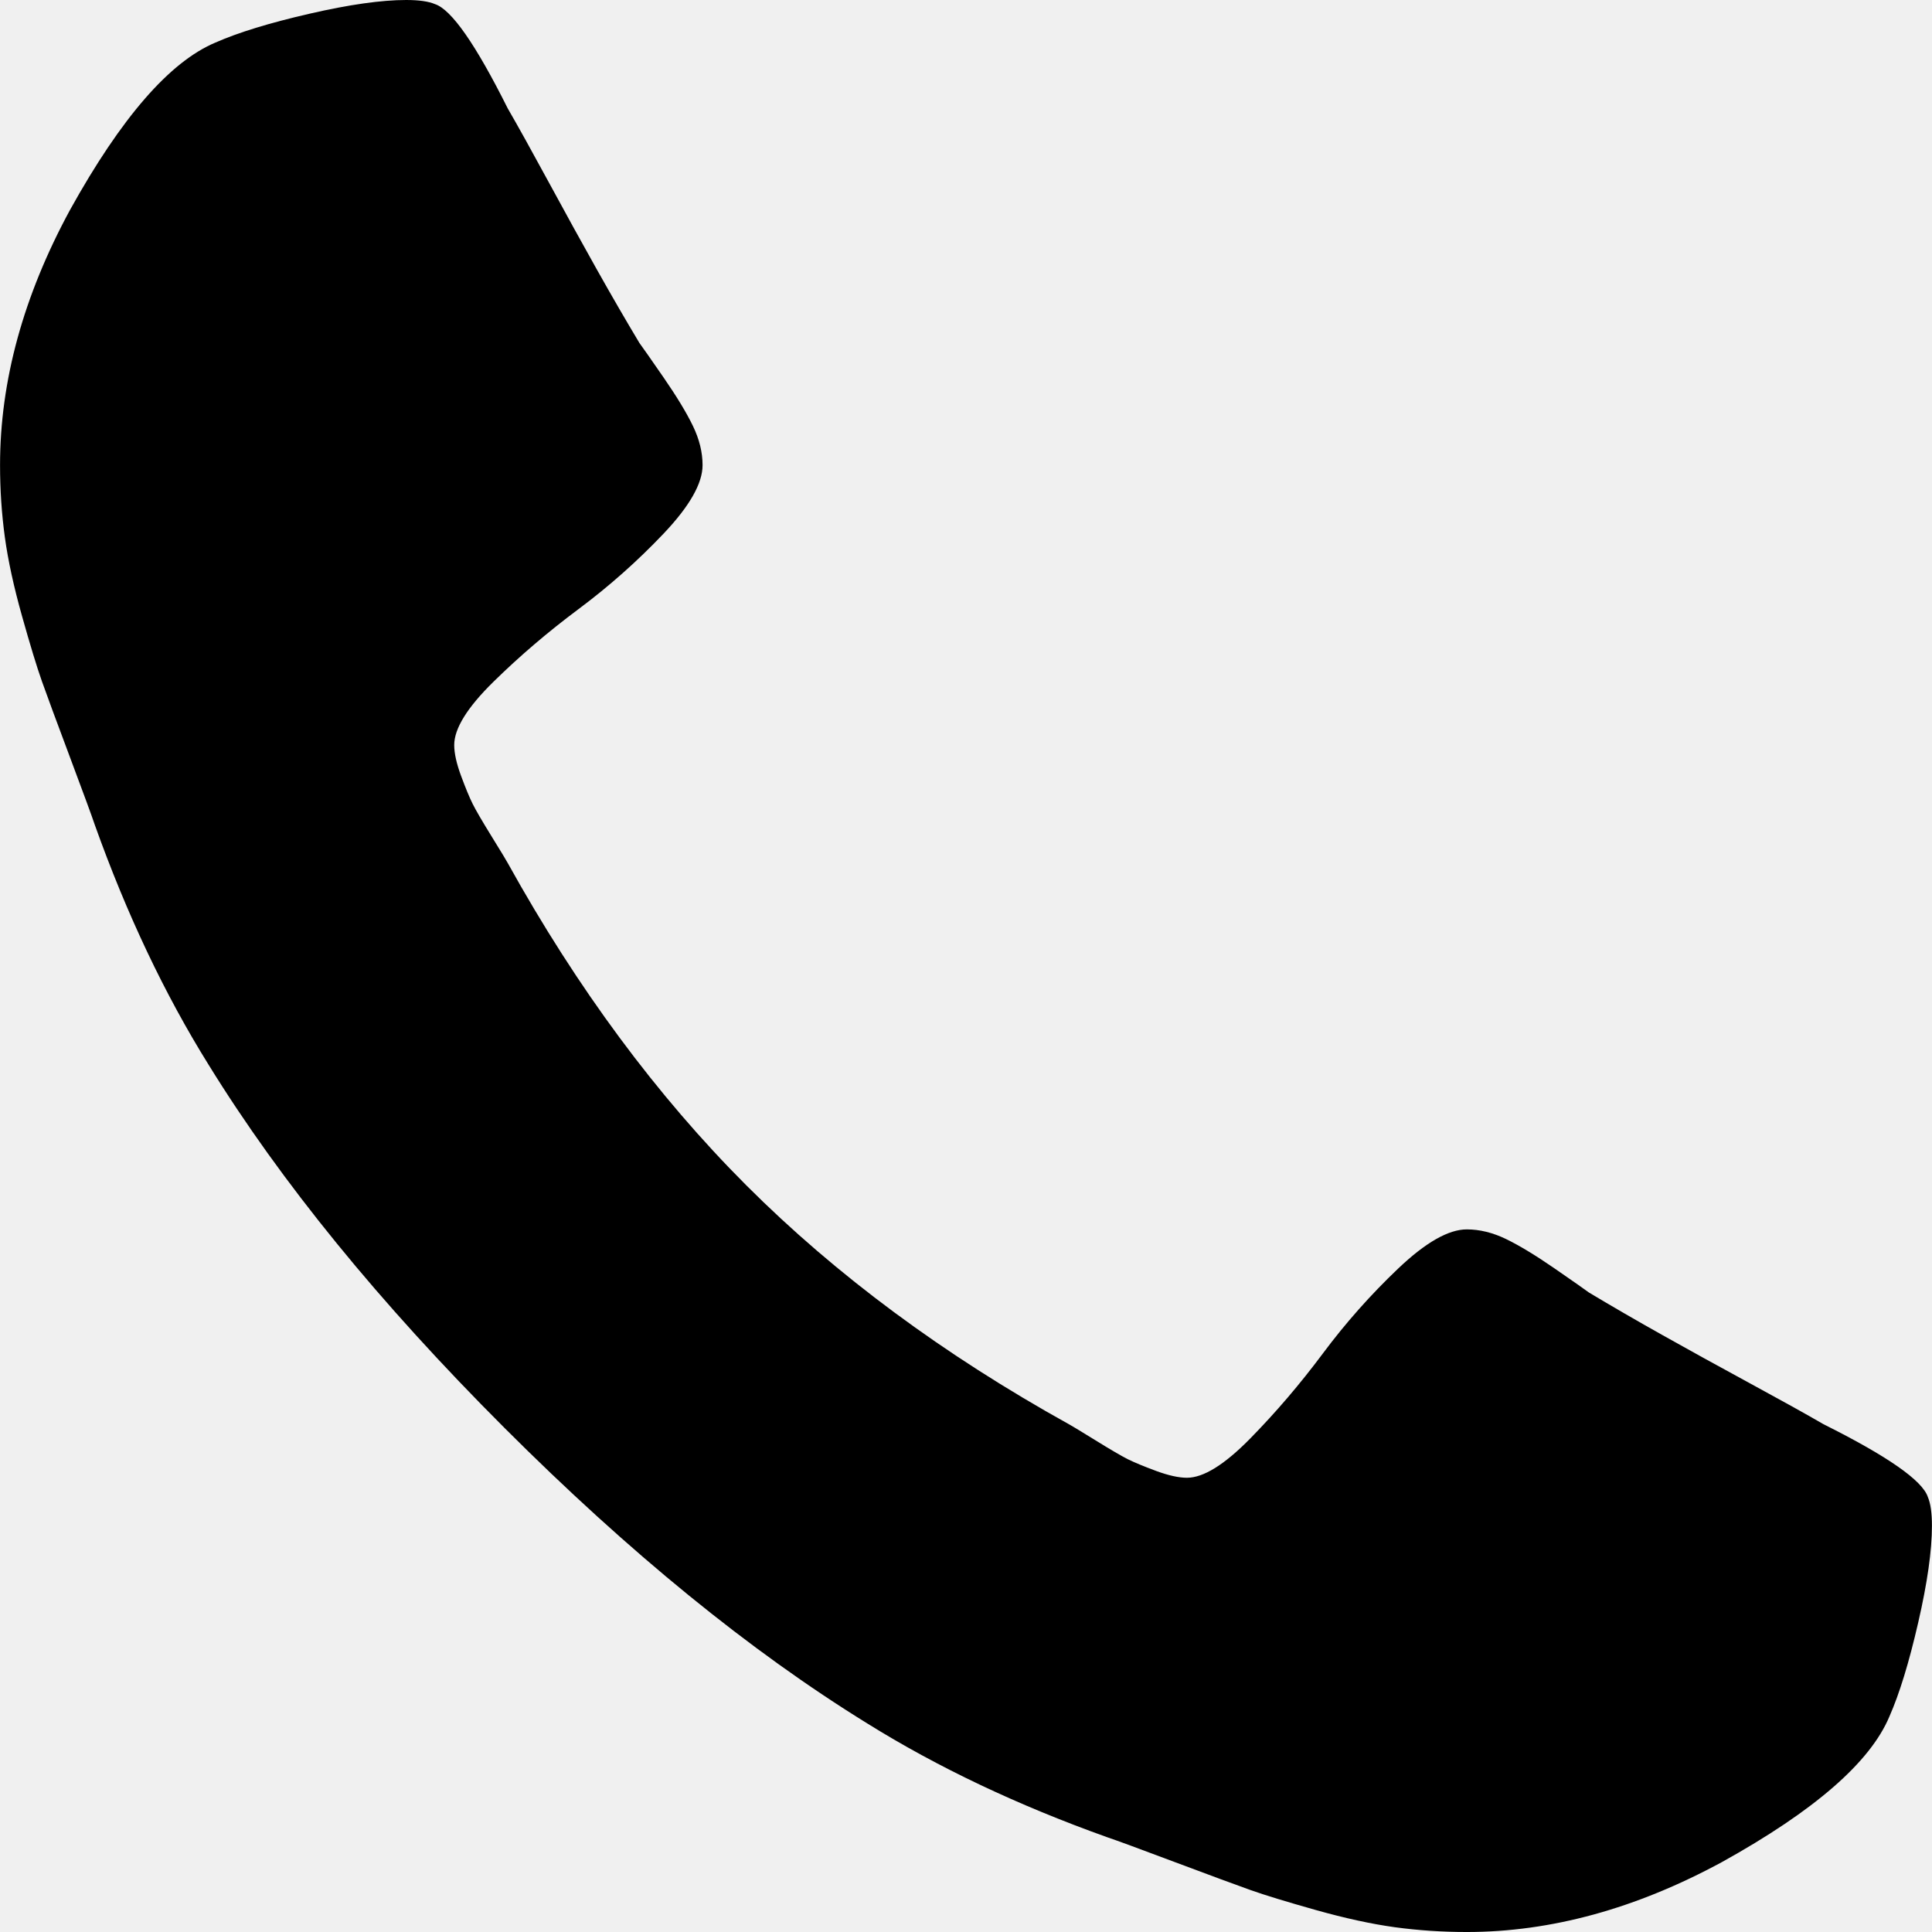
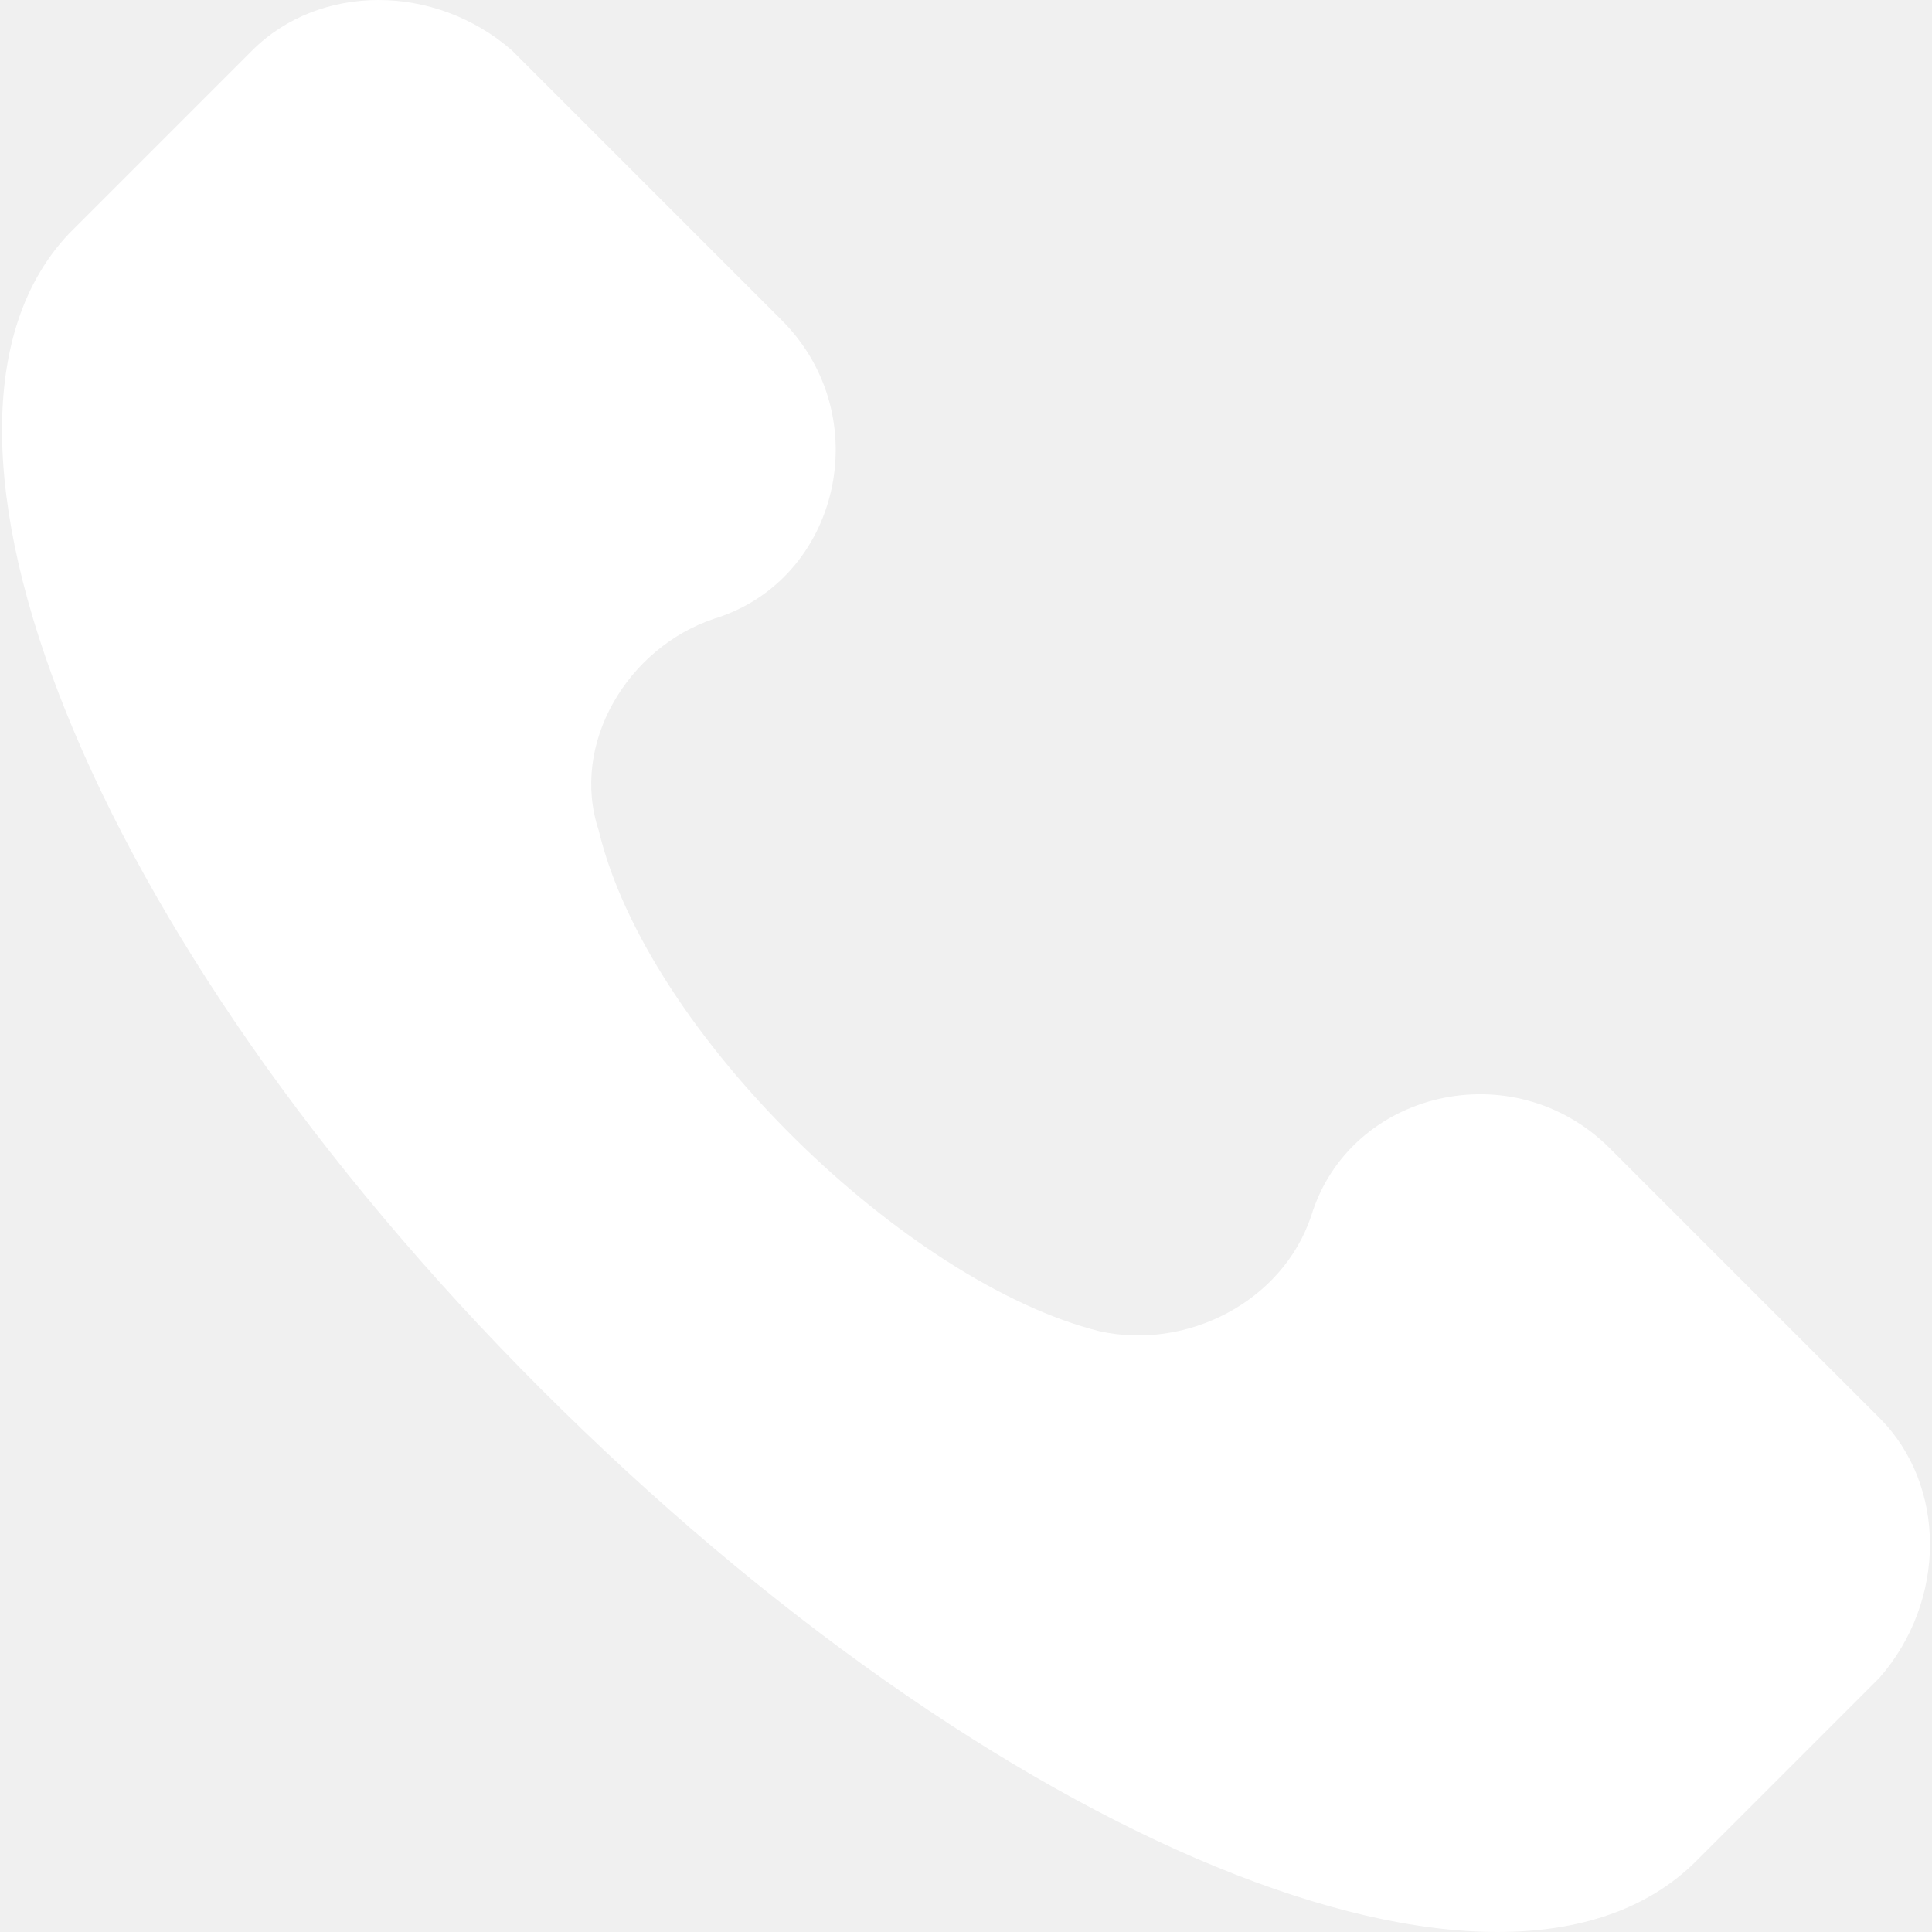
- <svg xmlns="http://www.w3.org/2000/svg" version="1.1" id="Capa_1" x="0px" y="0px" width="401.998px" height="401.998px" viewBox="0 0 401.998 401.998" style="enable-background:new 0 0 401.998 401.998;" xml:space="preserve">
+ <svg xmlns="http://www.w3.org/2000/svg" version="1.1" width="512" height="512" x="0" y="0" viewBox="0 0 513.64 513.64" style="enable-background:new 0 0 512 512" xml:space="preserve" class="">
  <g>
-     <path d="M401.129,311.475c-1.137-3.426-8.371-8.473-21.697-15.129c-3.61-2.098-8.754-4.949-15.41-8.566   c-6.662-3.617-12.709-6.95-18.13-9.996c-5.432-3.045-10.521-5.995-15.276-8.846c-0.76-0.571-3.139-2.234-7.136-5   c-4.001-2.758-7.375-4.805-10.14-6.14c-2.759-1.327-5.473-1.995-8.138-1.995c-3.806,0-8.56,2.714-14.268,8.135   c-5.708,5.428-10.944,11.324-15.7,17.706c-4.757,6.379-9.802,12.275-15.126,17.7c-5.332,5.427-9.713,8.138-13.135,8.138   c-1.718,0-3.86-0.479-6.427-1.424c-2.566-0.951-4.518-1.766-5.858-2.423c-1.328-0.671-3.607-1.999-6.845-4.004   c-3.244-1.999-5.048-3.094-5.428-3.285c-26.075-14.469-48.438-31.029-67.093-49.676c-18.649-18.658-35.211-41.019-49.676-67.097   c-0.19-0.381-1.287-2.19-3.284-5.424c-2-3.237-3.333-5.518-3.999-6.854c-0.666-1.331-1.475-3.283-2.425-5.852   s-1.427-4.709-1.427-6.424c0-3.424,2.713-7.804,8.138-13.134c5.424-5.327,11.326-10.373,17.7-15.128   c6.379-4.755,12.275-9.991,17.701-15.699c5.424-5.711,8.136-10.467,8.136-14.273c0-2.663-0.666-5.378-1.997-8.137   c-1.332-2.765-3.378-6.139-6.139-10.138c-2.762-3.997-4.427-6.374-4.999-7.139c-2.852-4.755-5.799-9.846-8.848-15.271   c-3.049-5.424-6.377-11.47-9.995-18.131c-3.615-6.658-6.468-11.799-8.564-15.415C98.986,9.233,93.943,1.997,90.516,0.859   C89.183,0.288,87.183,0,84.521,0c-5.142,0-11.85,0.95-20.129,2.856c-8.282,1.903-14.799,3.899-19.558,5.996   c-9.517,3.995-19.604,15.605-30.264,34.826C4.863,61.566,0.01,79.271,0.01,96.78c0,5.135,0.333,10.131,0.999,14.989   c0.666,4.853,1.856,10.326,3.571,16.418c1.712,6.09,3.093,10.614,4.137,13.56c1.045,2.948,2.996,8.229,5.852,15.845   c2.852,7.614,4.567,12.275,5.138,13.988c6.661,18.654,14.56,35.307,23.695,49.964c15.03,24.362,35.541,49.539,61.521,75.521   c25.981,25.98,51.153,46.49,75.517,61.526c14.655,9.134,31.314,17.032,49.965,23.698c1.714,0.568,6.375,2.279,13.986,5.141   c7.614,2.854,12.897,4.805,15.845,5.852c2.949,1.048,7.474,2.43,13.559,4.145c6.098,1.715,11.566,2.905,16.419,3.576   c4.856,0.657,9.853,0.996,14.989,0.996c17.508,0,35.214-4.856,53.105-14.562c19.219-10.656,30.826-20.745,34.823-30.269   c2.102-4.754,4.093-11.273,5.996-19.555c1.909-8.278,2.857-14.985,2.857-20.126C401.99,314.814,401.703,312.819,401.129,311.475z" />
+     <g>
+       <g>
+         <path d="M499.66,376.96l-71.68-71.68c-25.6-25.6-69.12-15.359-79.36,17.92c-7.68,23.041-33.28,35.841-56.32,30.72    c-51.2-12.8-120.32-79.36-133.12-133.12c-7.68-23.041,7.68-48.641,30.72-56.32c33.28-10.24,43.52-53.76,17.92-79.36l-71.68-71.68    c-20.48-17.92-51.2-17.92-69.12,0l-48.64,48.64c-48.64,51.2,5.12,186.88,125.44,307.2c120.32,120.32,256,176.641,307.2,125.44    l48.64-48.64C517.581,425.6,517.581,394.88,499.66,376.96z" fill="#ffffff" data-original="#000000" style="" />
+       </g>
+     </g>
+     <g>
+ </g>
+     <g>
+ </g>
+     <g>
+ </g>
+     <g>
+ </g>
+     <g>
+ </g>
+     <g>
+ </g>
+     <g>
+ </g>
+     <g>
+ </g>
+     <g>
+ </g>
+     <g>
+ </g>
+     <g>
+ </g>
+     <g>
+ </g>
+     <g>
+ </g>
+     <g>
+ </g>
+     <g>
+ </g>
  </g>
-   <g>
- </g>
-   <g>
- </g>
-   <g>
- </g>
-   <g>
- </g>
-   <g>
- </g>
-   <g>
- </g>
-   <g>
- </g>
-   <g>
- </g>
-   <g>
- </g>
-   <g>
- </g>
-   <g>
- </g>
-   <g>
- </g>
-   <g>
- </g>
-   <g>
- </g>
-   <g>
- </g>
</svg>
